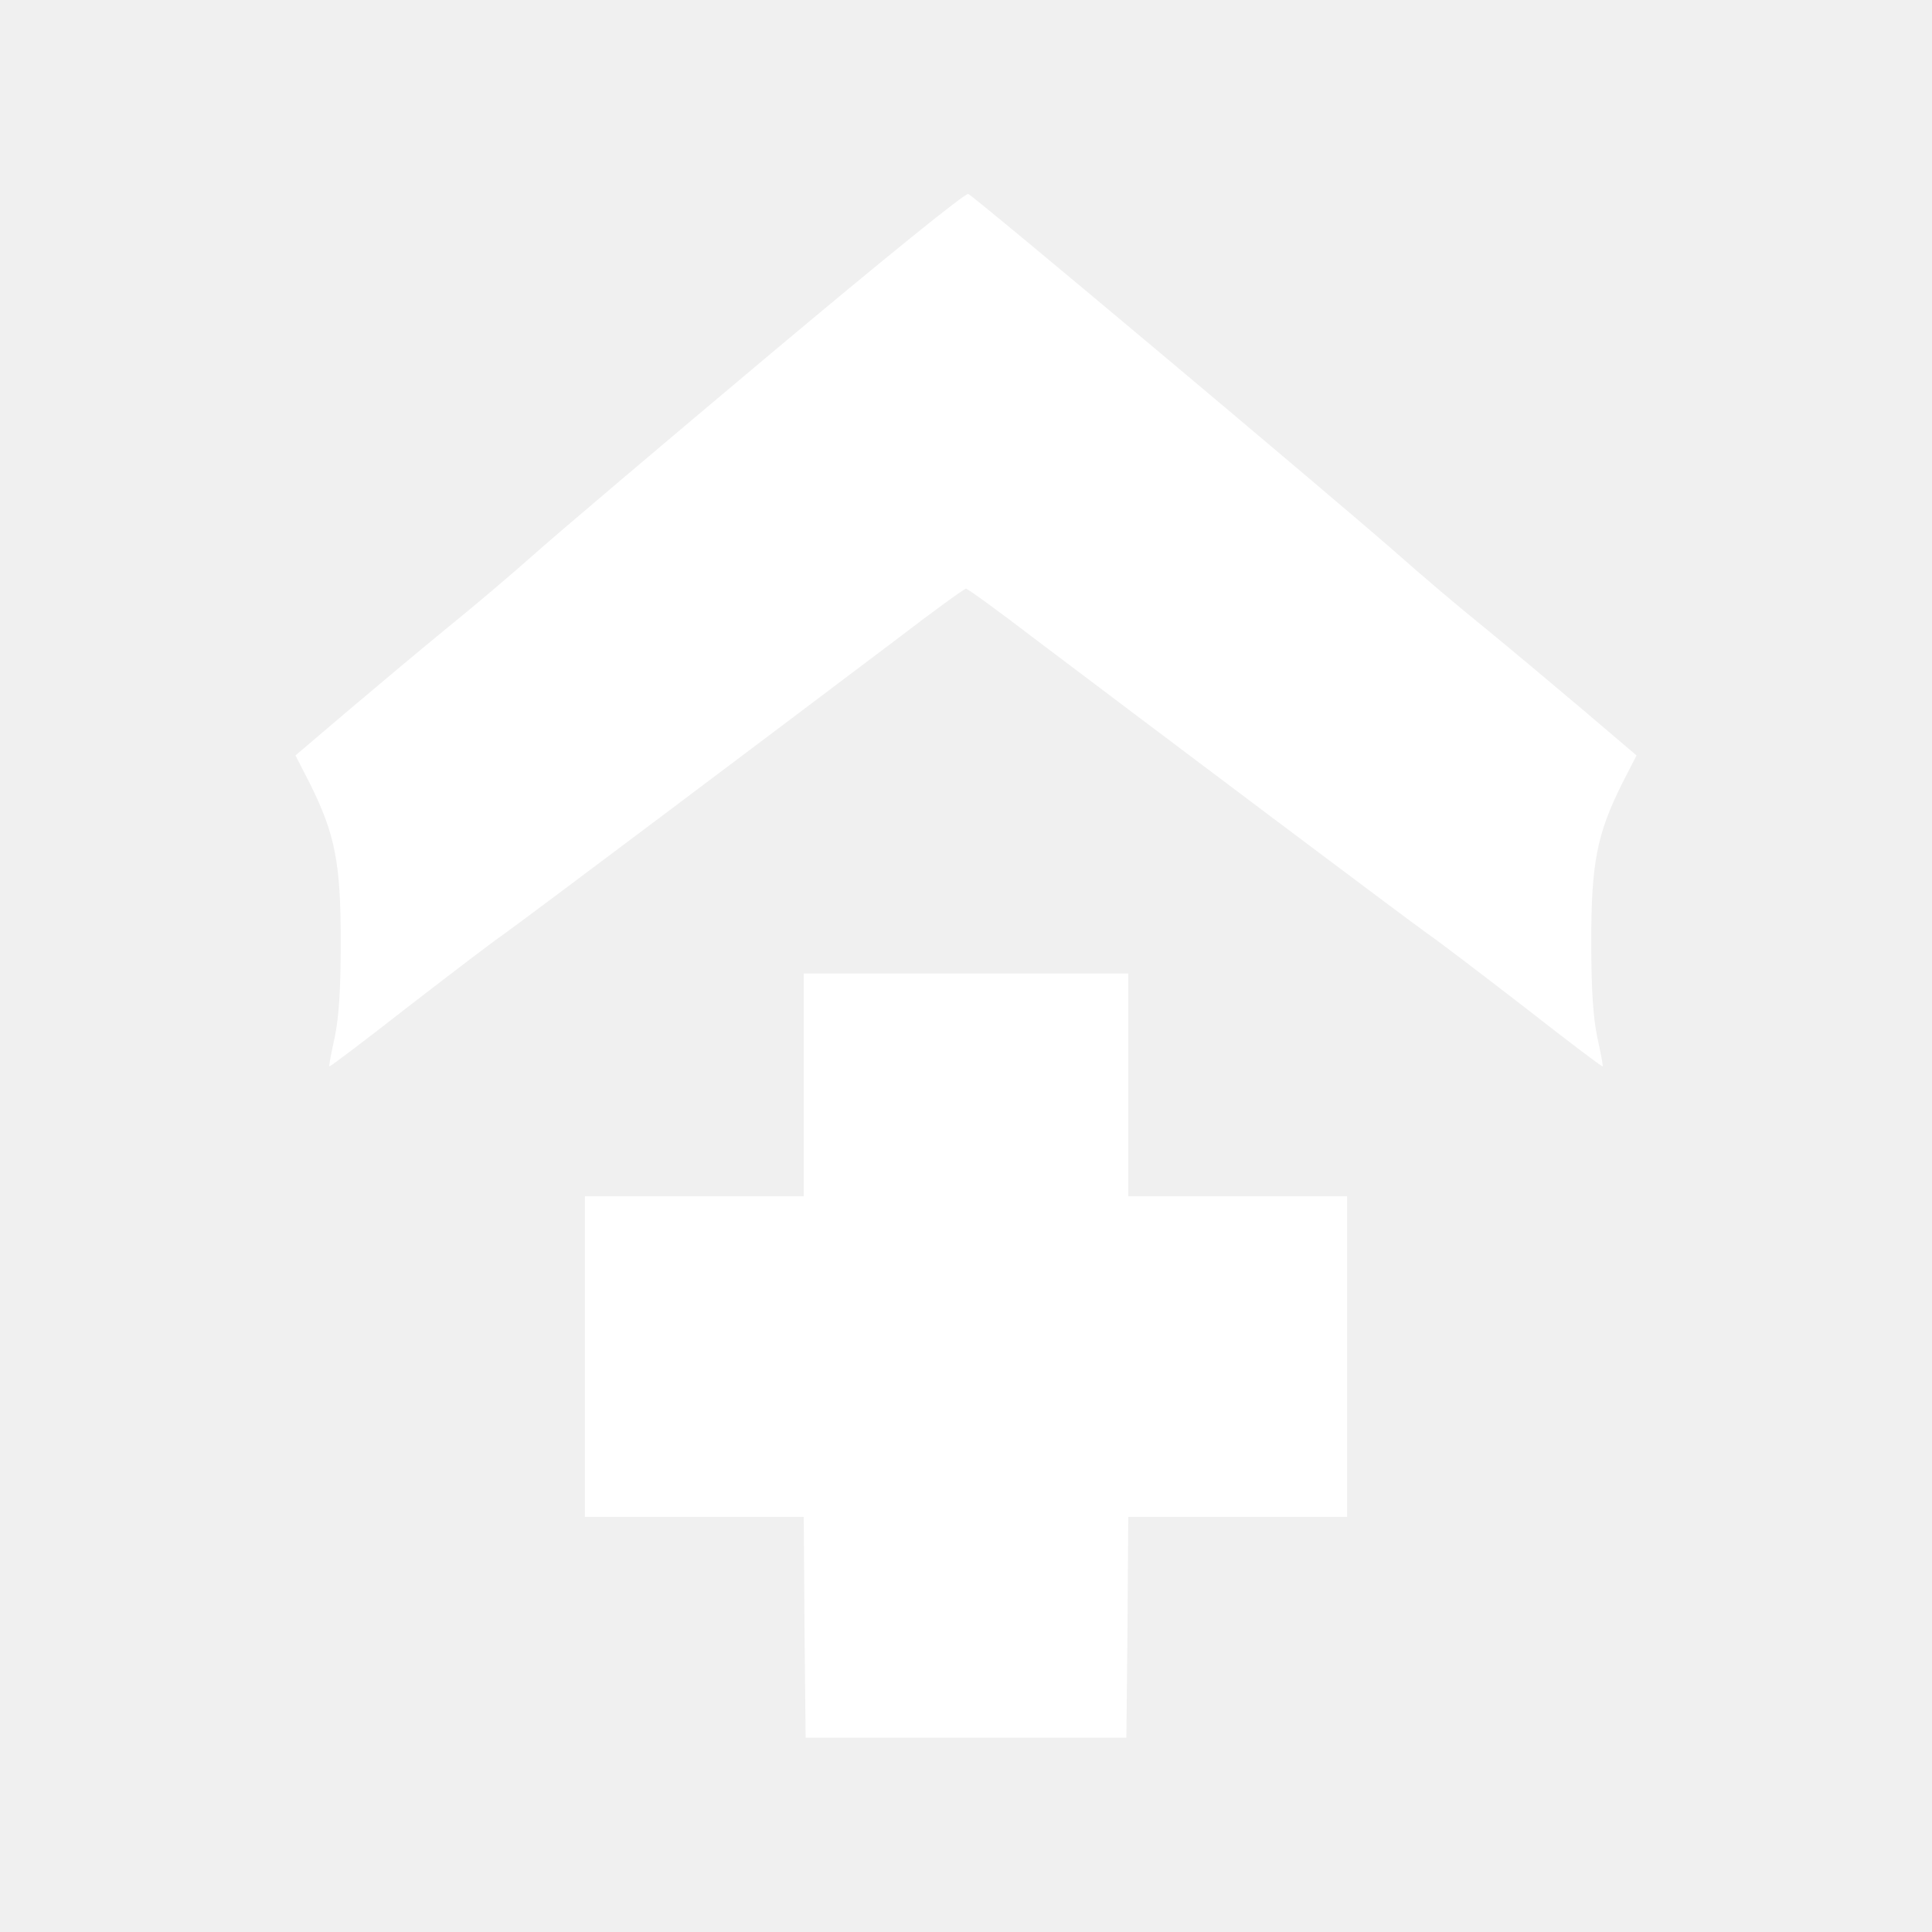
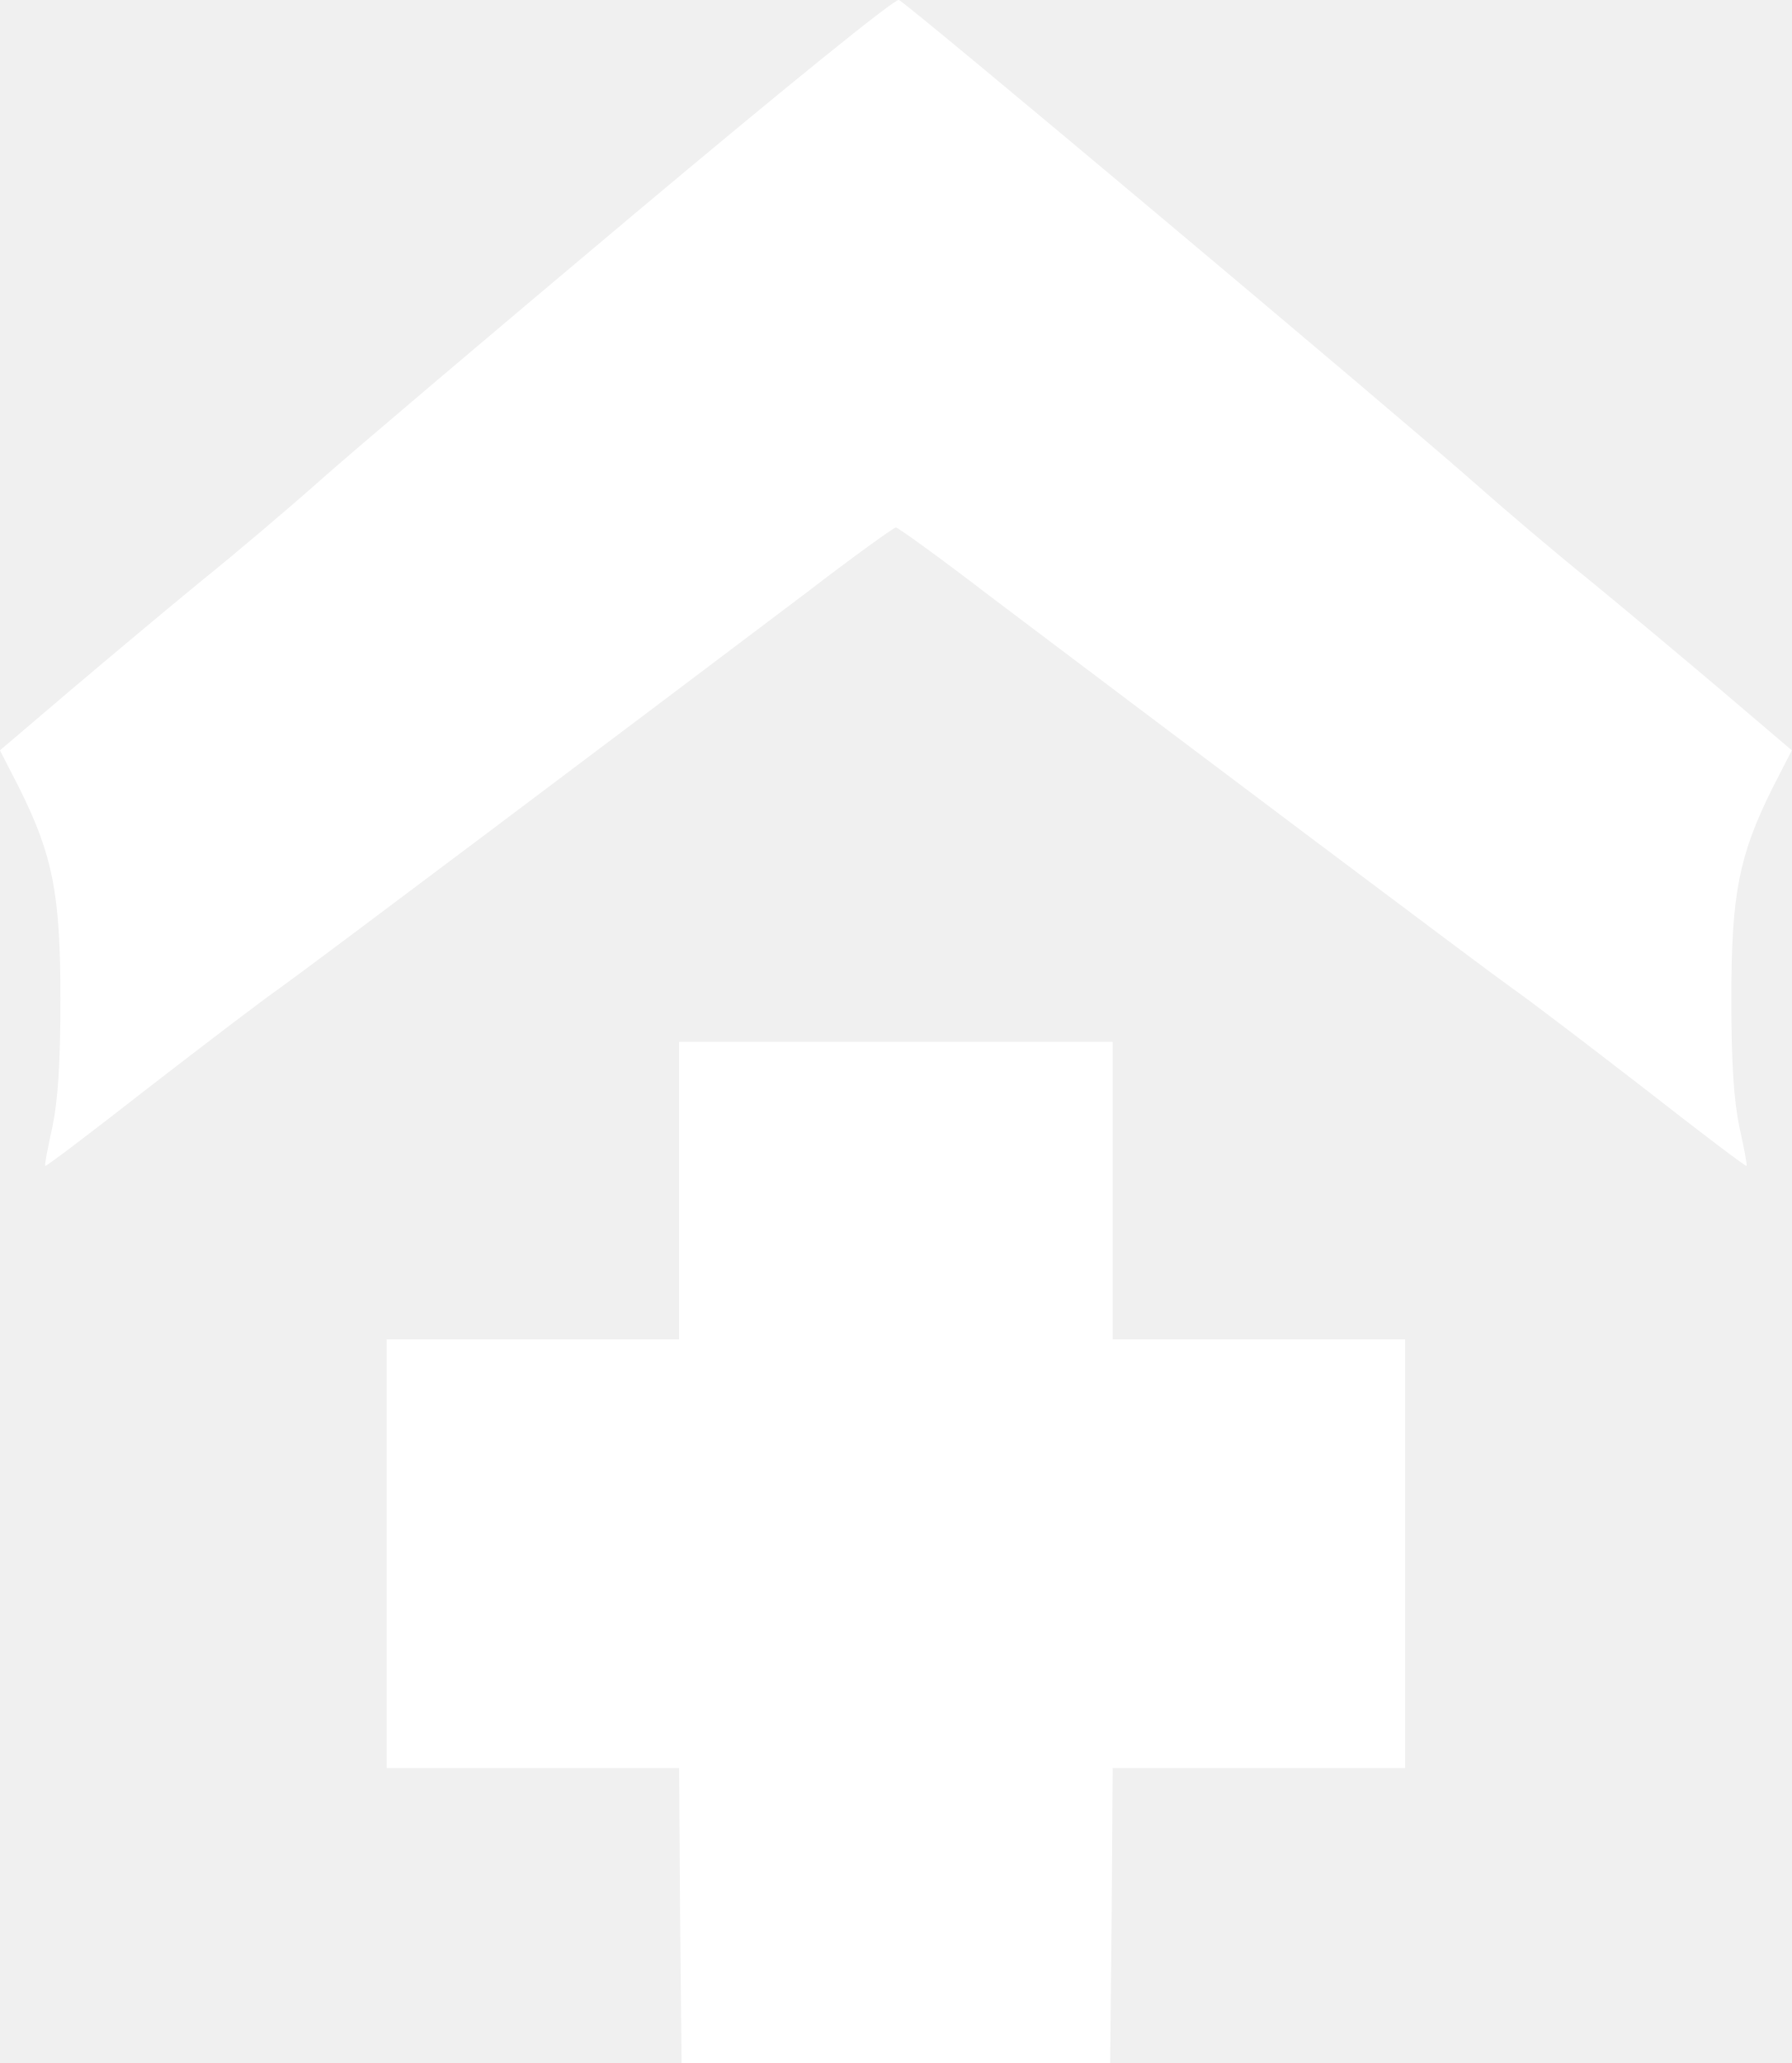
- <svg xmlns="http://www.w3.org/2000/svg" version="1.0" width="512pt" height="512pt" viewBox="0 0 512 512" preserveAspectRatio="xMidYMid meet">
-   <g transform="translate(0,512) scale(0.1,-0.1)" fill="#ffffff" stroke="none">
-     <path d="M2044 4184 c-280 -235 -561 -473 -624 -529 -63 -56 -169 -146 -235 -199 -66 -54 -183 -152 -261 -218 l-141 -120 39 -76 c66 -133 81 -209 81 -417 0 -129 -5 -201 -16 -254 -9 -41 -16 -76 -14 -77 1 -2 92 67 202 153 110 85 229 176 265 201 63 45 684 512 1039 780 95 73 177 132 181 132 4 0 86 -59 181 -132 355 -268 976 -735 1039 -780 36 -25 155 -116 265 -201 110 -86 201 -155 202 -153 2 1 -5 36 -14 77 -11 53 -16 125 -16 254 0 208 15 284 81 417 l39 76 -141 120 c-78 66 -195 164 -261 218 -66 53 -172 143 -235 199 -165 145 -1118 945 -1134 951 -8 3 -224 -172 -522 -422z" />
-     <path d="M2130 2245 l0 -295 -290 0 -290 0 0 -425 0 -425 290 0 290 0 2 -292 3 -293 425 0 425 0 3 293 2 292 290 0 290 0 0 425 0 425 -290 0 -290 0 0 295 0 295 -430 0 -430 0 0 -295z" />
+ <svg xmlns="http://www.w3.org/2000/svg" version="1.0" width="355.373pt" height="409.093pt" viewBox="0 0 355.373 409.093" preserveAspectRatio="xMidYMid meet">
+   <g transform="translate(-1.313381,409.5931) scale(0.1,-0.1)" fill="#ffffff" stroke="none">
+     <path d="M1274 3674 c-280 -235 -561 -473 -624 -529 -63 -56 -169 -146 -235 -199 -66 -54 -183 -152 -261 -218 l-141 -120 39 -76 c66 -133 81 -209 81 -417 0 -129 -5 -201 -16 -254 -9 -41 -16 -76 -14 -77 1 -2 92 67 202 153 110 85 229 176 265 201 63 45 684 512 1039 780 95 73 177 132 181 132 4 0 86 -59 181 -132 355 -268 976 -735 1039 -780 36 -25 155 -116 265 -201 110 -86 201 -155 202 -153 2 1 -5 36 -14 77 -11 53 -16 125 -16 254 0 208 15 284 81 417 l39 76 -141 120 c-78 66 -195 164 -261 218 -66 53 -172 143 -235 199 -165 145 -1118 945 -1134 951 -8 3 -224 -172 -522 -422z" />
+     <path d="M1360 1735 l0 -295 -290 0 -290 0 0 -425 0 -425 290 0 290 0 2 -292 3 -293 425 0 425 0 3 293 2 292 290 0 290 0 0 425 0 425 -290 0 -290 0 0 295 0 295 -430 0 -430 0 0 -295z" />
  </g>
</svg>
